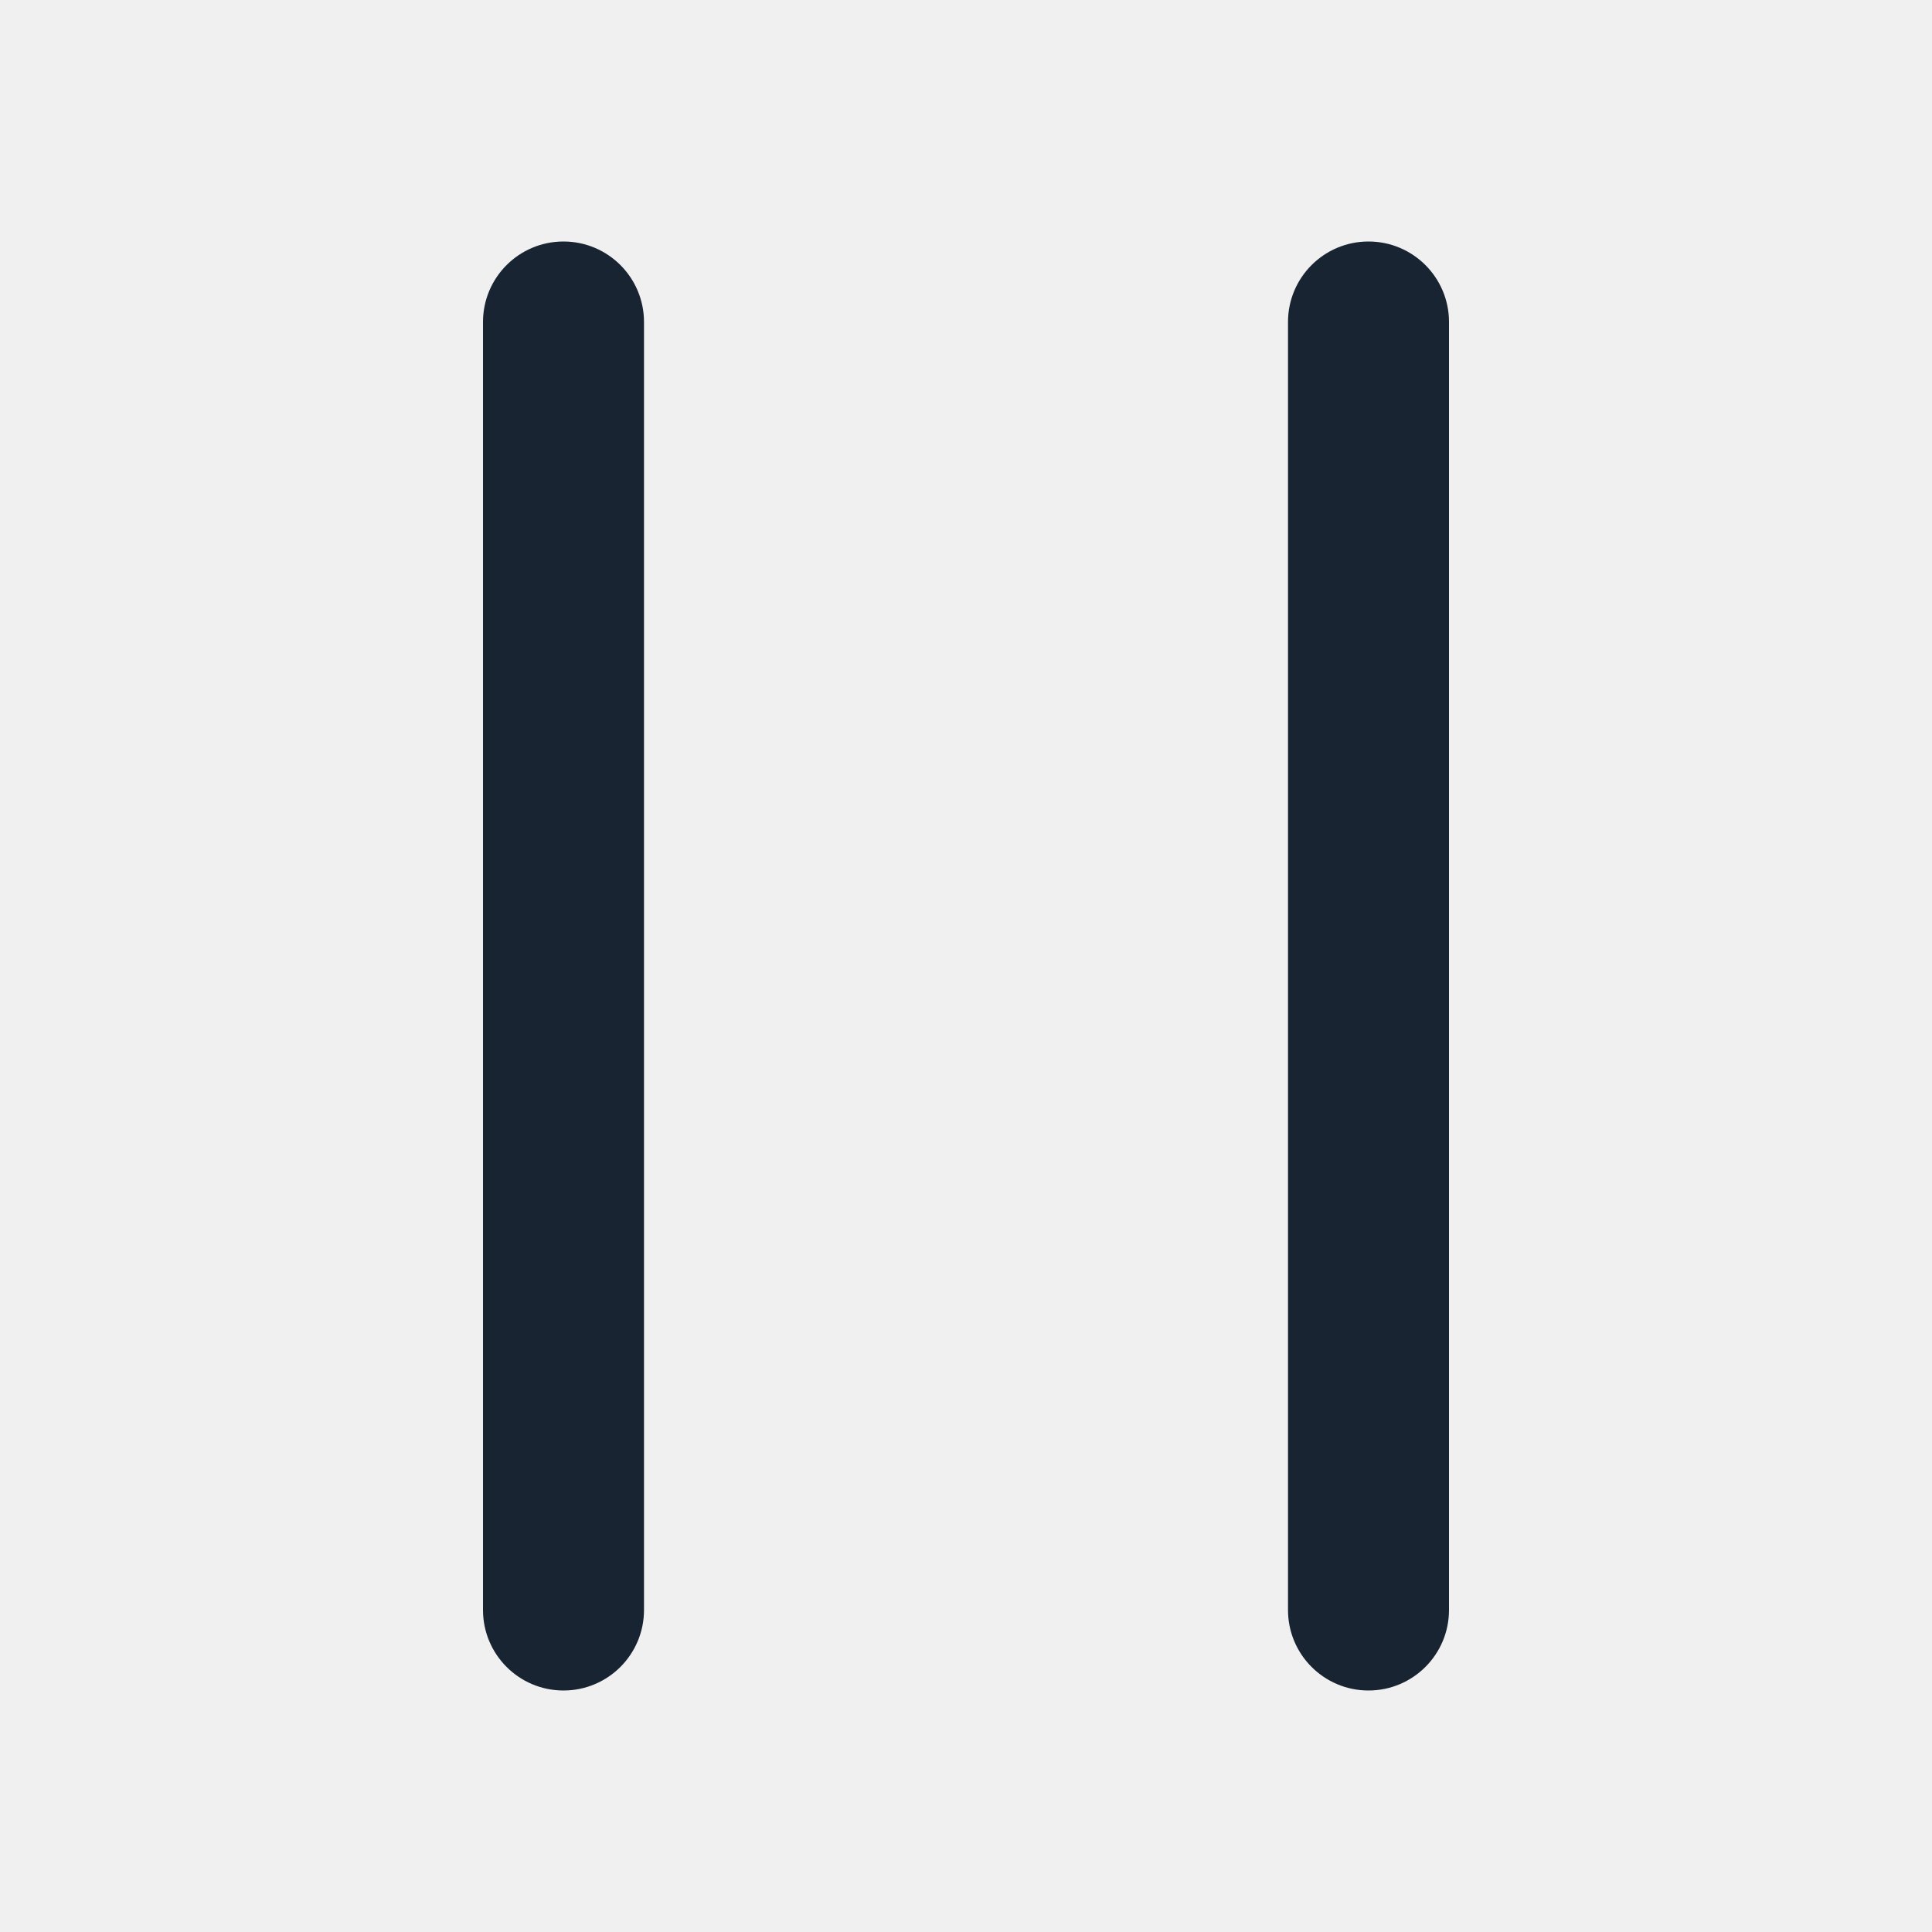
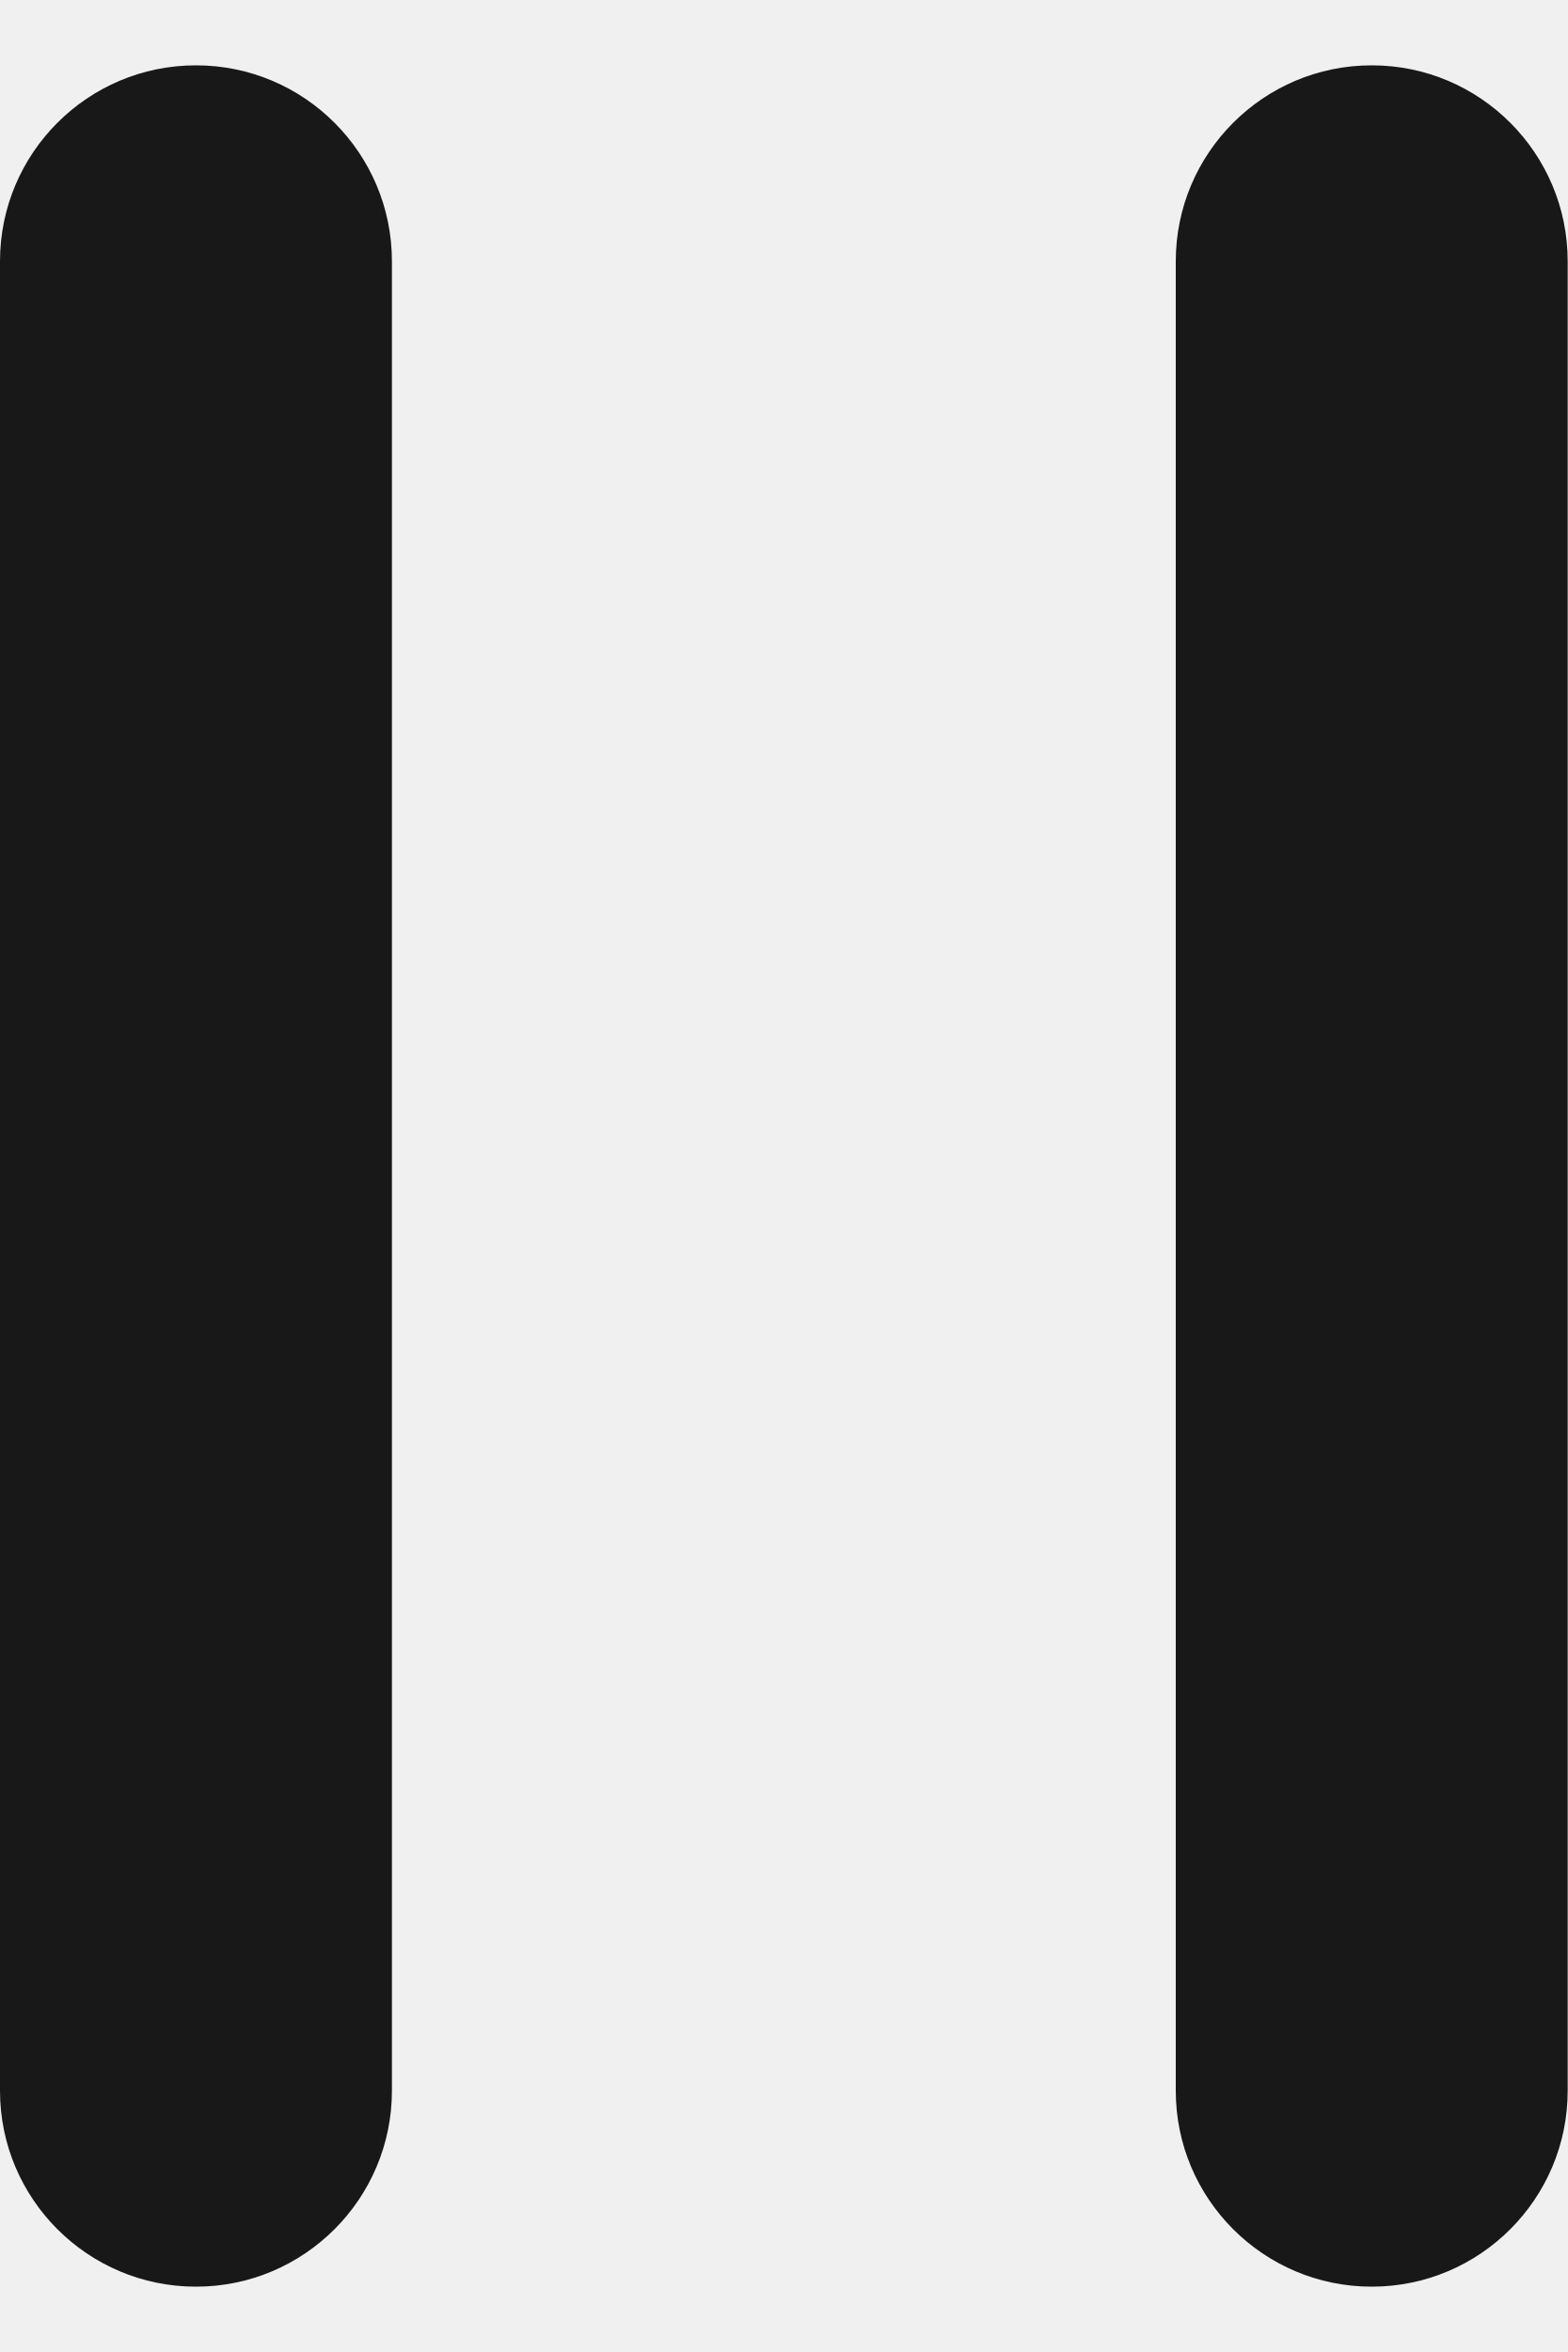
- <svg xmlns="http://www.w3.org/2000/svg" viewBox="0 0 24 24" version="1.1">
-   <g id="ic_clock_suspend" stroke="none" stroke-width="1" fill="none" fill-rule="evenodd">
-     <rect id="矩形" fill="#182431" x="6" y="3" width="2" height="18" rx="1" />
-     <rect id="矩形备份" fill="#182431" x="16" y="3" width="2" height="18" rx="1" />
+ <svg xmlns="http://www.w3.org/2000/svg" xmlns:xlink="http://www.w3.org/1999/xlink" width="12px" height="18px" viewBox="0 0 12 18" version="1.1">
+   <defs>
+     <path d="M1.5,0 C2.328,-1.52179594e-16 3,0.672 3,1.5 L3,15.5 C3,16.328 2.328,17 1.5,17 C0.672,17 1.01453063e-16,16.328 0,15.5 L0,1.5 C-1.01453063e-16,0.672 0.672,1.52179594e-16 1.5,0 Z M10.5,0 C11.328,-1.52179594e-16 12,0.672 12,1.5 L12,15.5 C12,16.328 11.328,17 10.5,17 C9.672,17 9,16.328 9,15.5 L9,1.5 C9,0.672 9.672,1.52179594e-16 10.5,0 Z" id="path-1" />
+   </defs>
+   <g id="页面-1" stroke="none" stroke-width="1" fill="none" fill-rule="evenodd">
+     <g id="点击播放按钮" transform="translate(-306, -340)">
+       <g id="Public/ic_public_pause" transform="translate(306, 340.5)">
+         <mask id="mask-2" fill="white">
+           <use xlink:href="#path-1" />
+         </mask>
+         <g id="Combined-Shape" />
+         <g id="Symbol/color-light/colorPrimary" mask="url(#mask-2)" fill="#000000" fill-opacity="0.9">
+           <g transform="translate(-6, -3.5)" id="color/#000000">
+             <rect x="0" y="0" width="24" height="24" />
+           </g>
+         </g>
+       </g>
+     </g>
  </g>
</svg>
